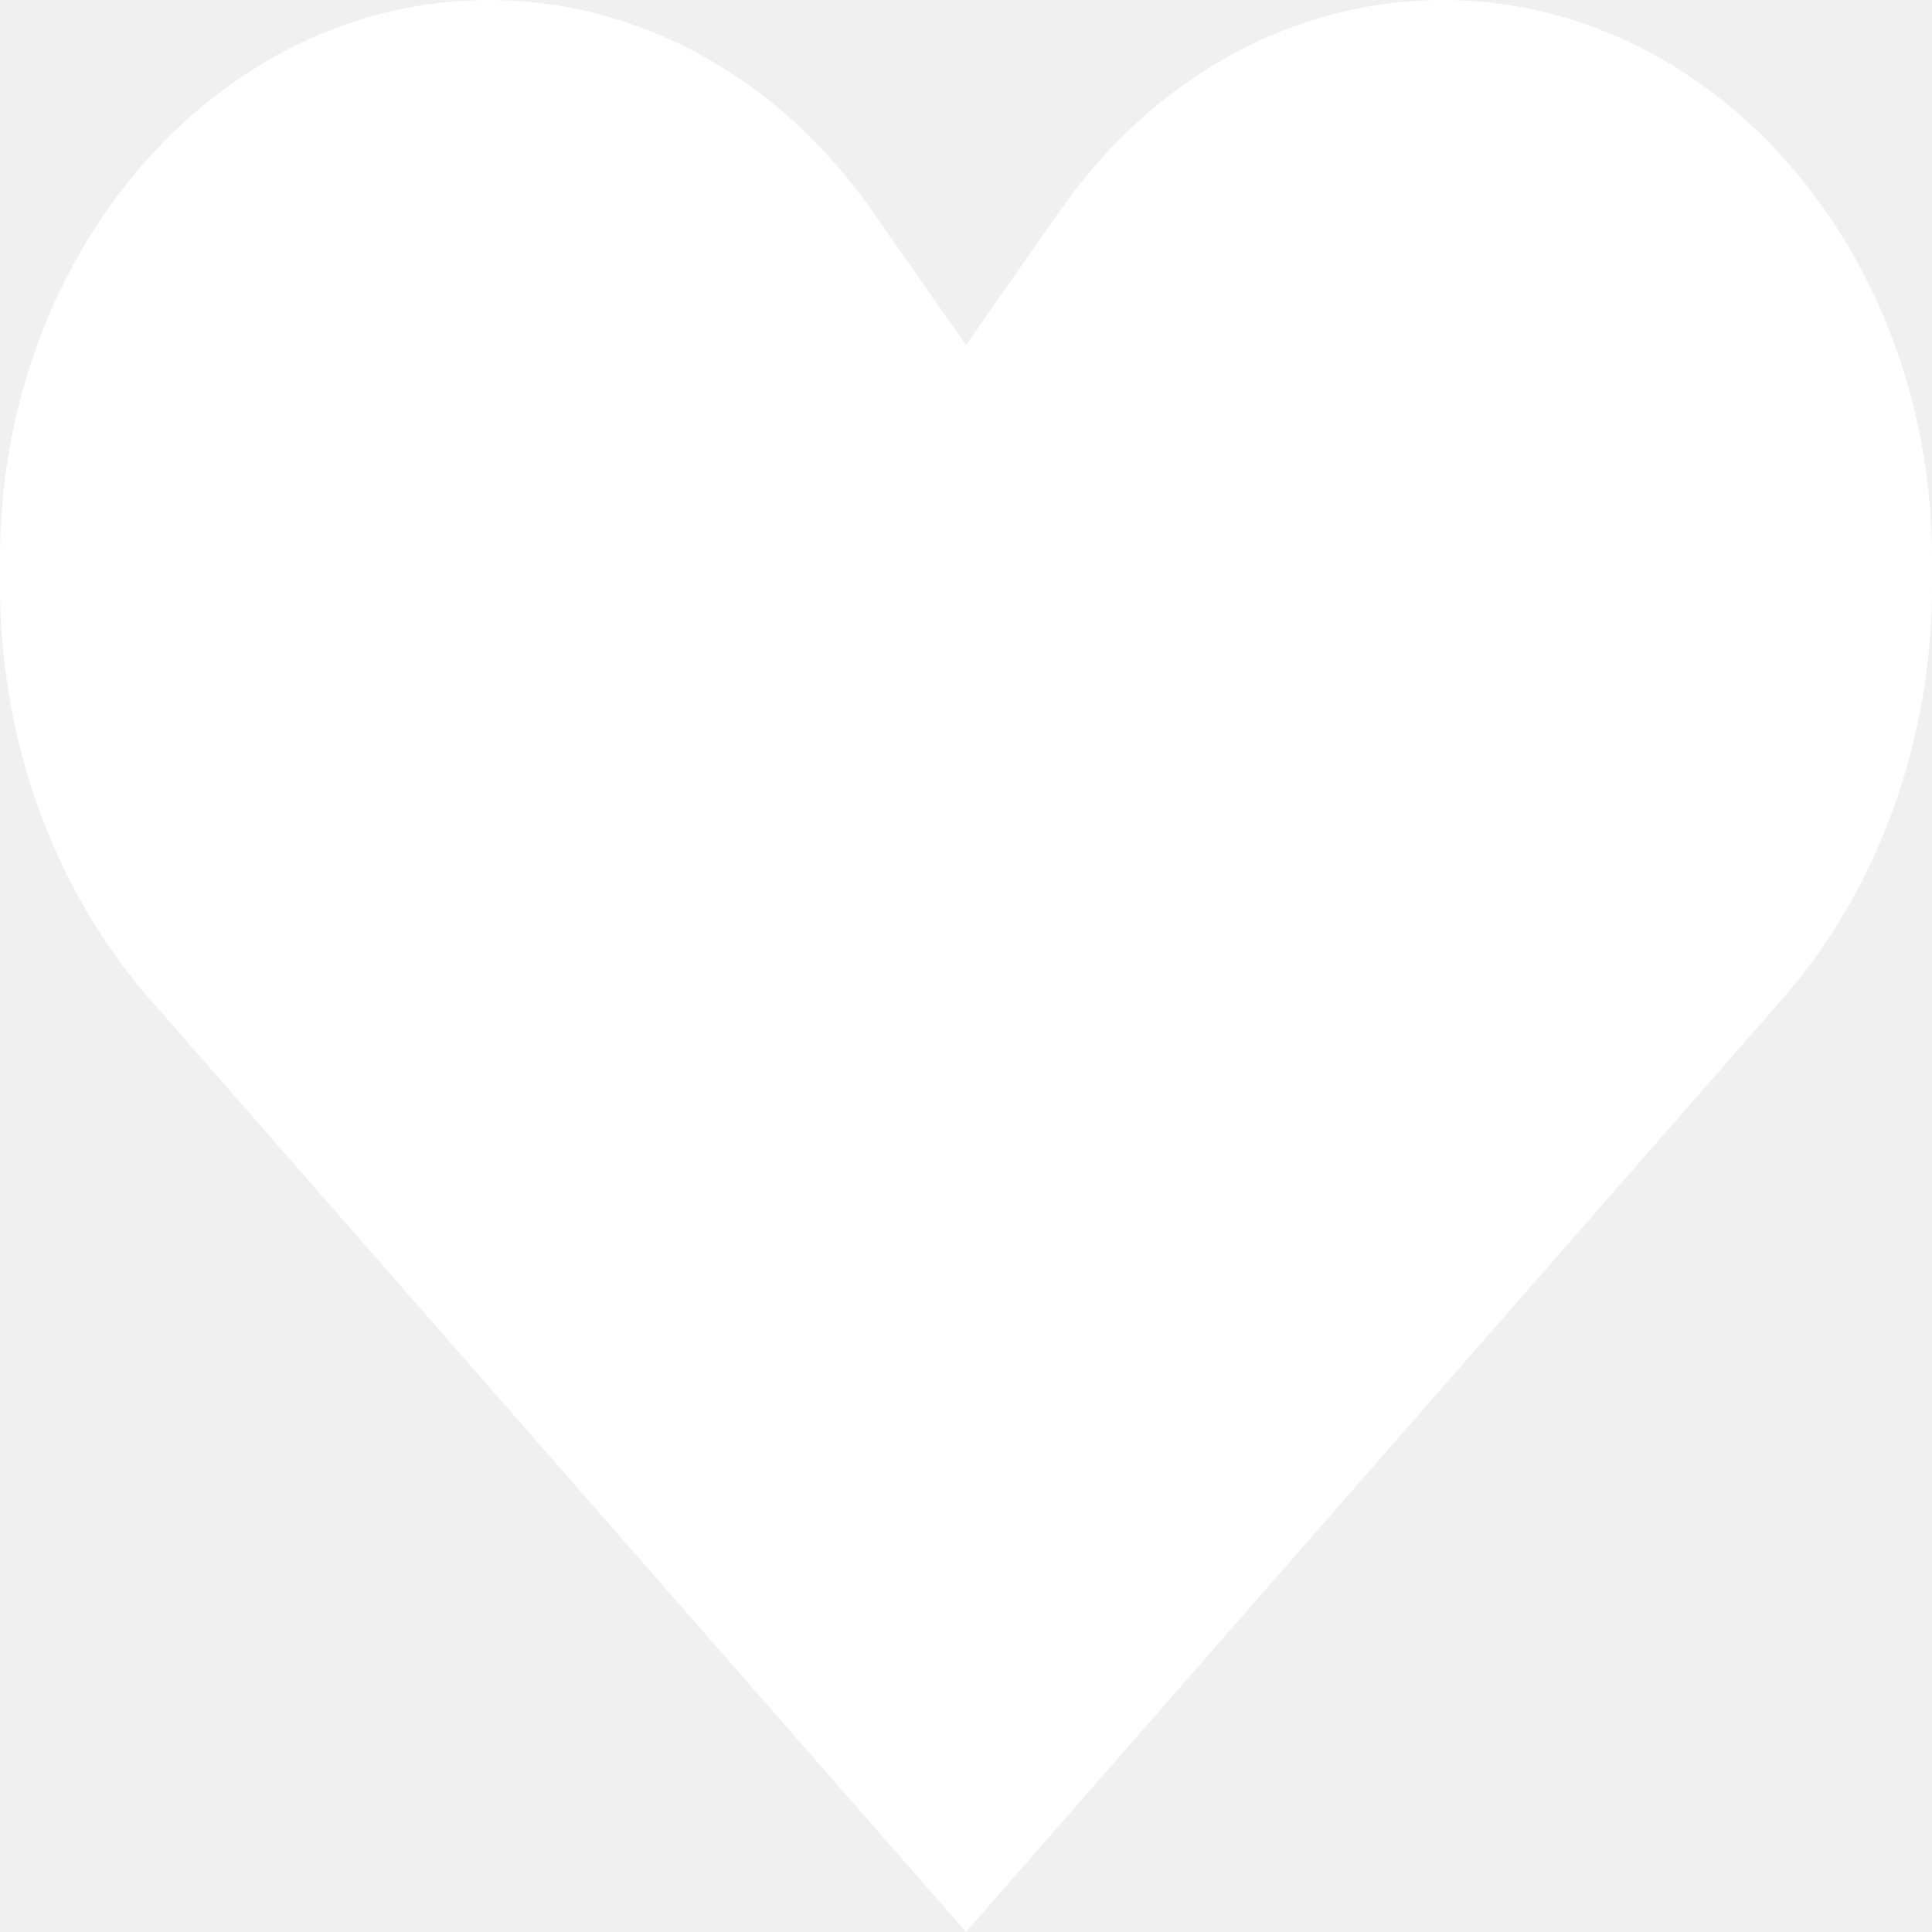
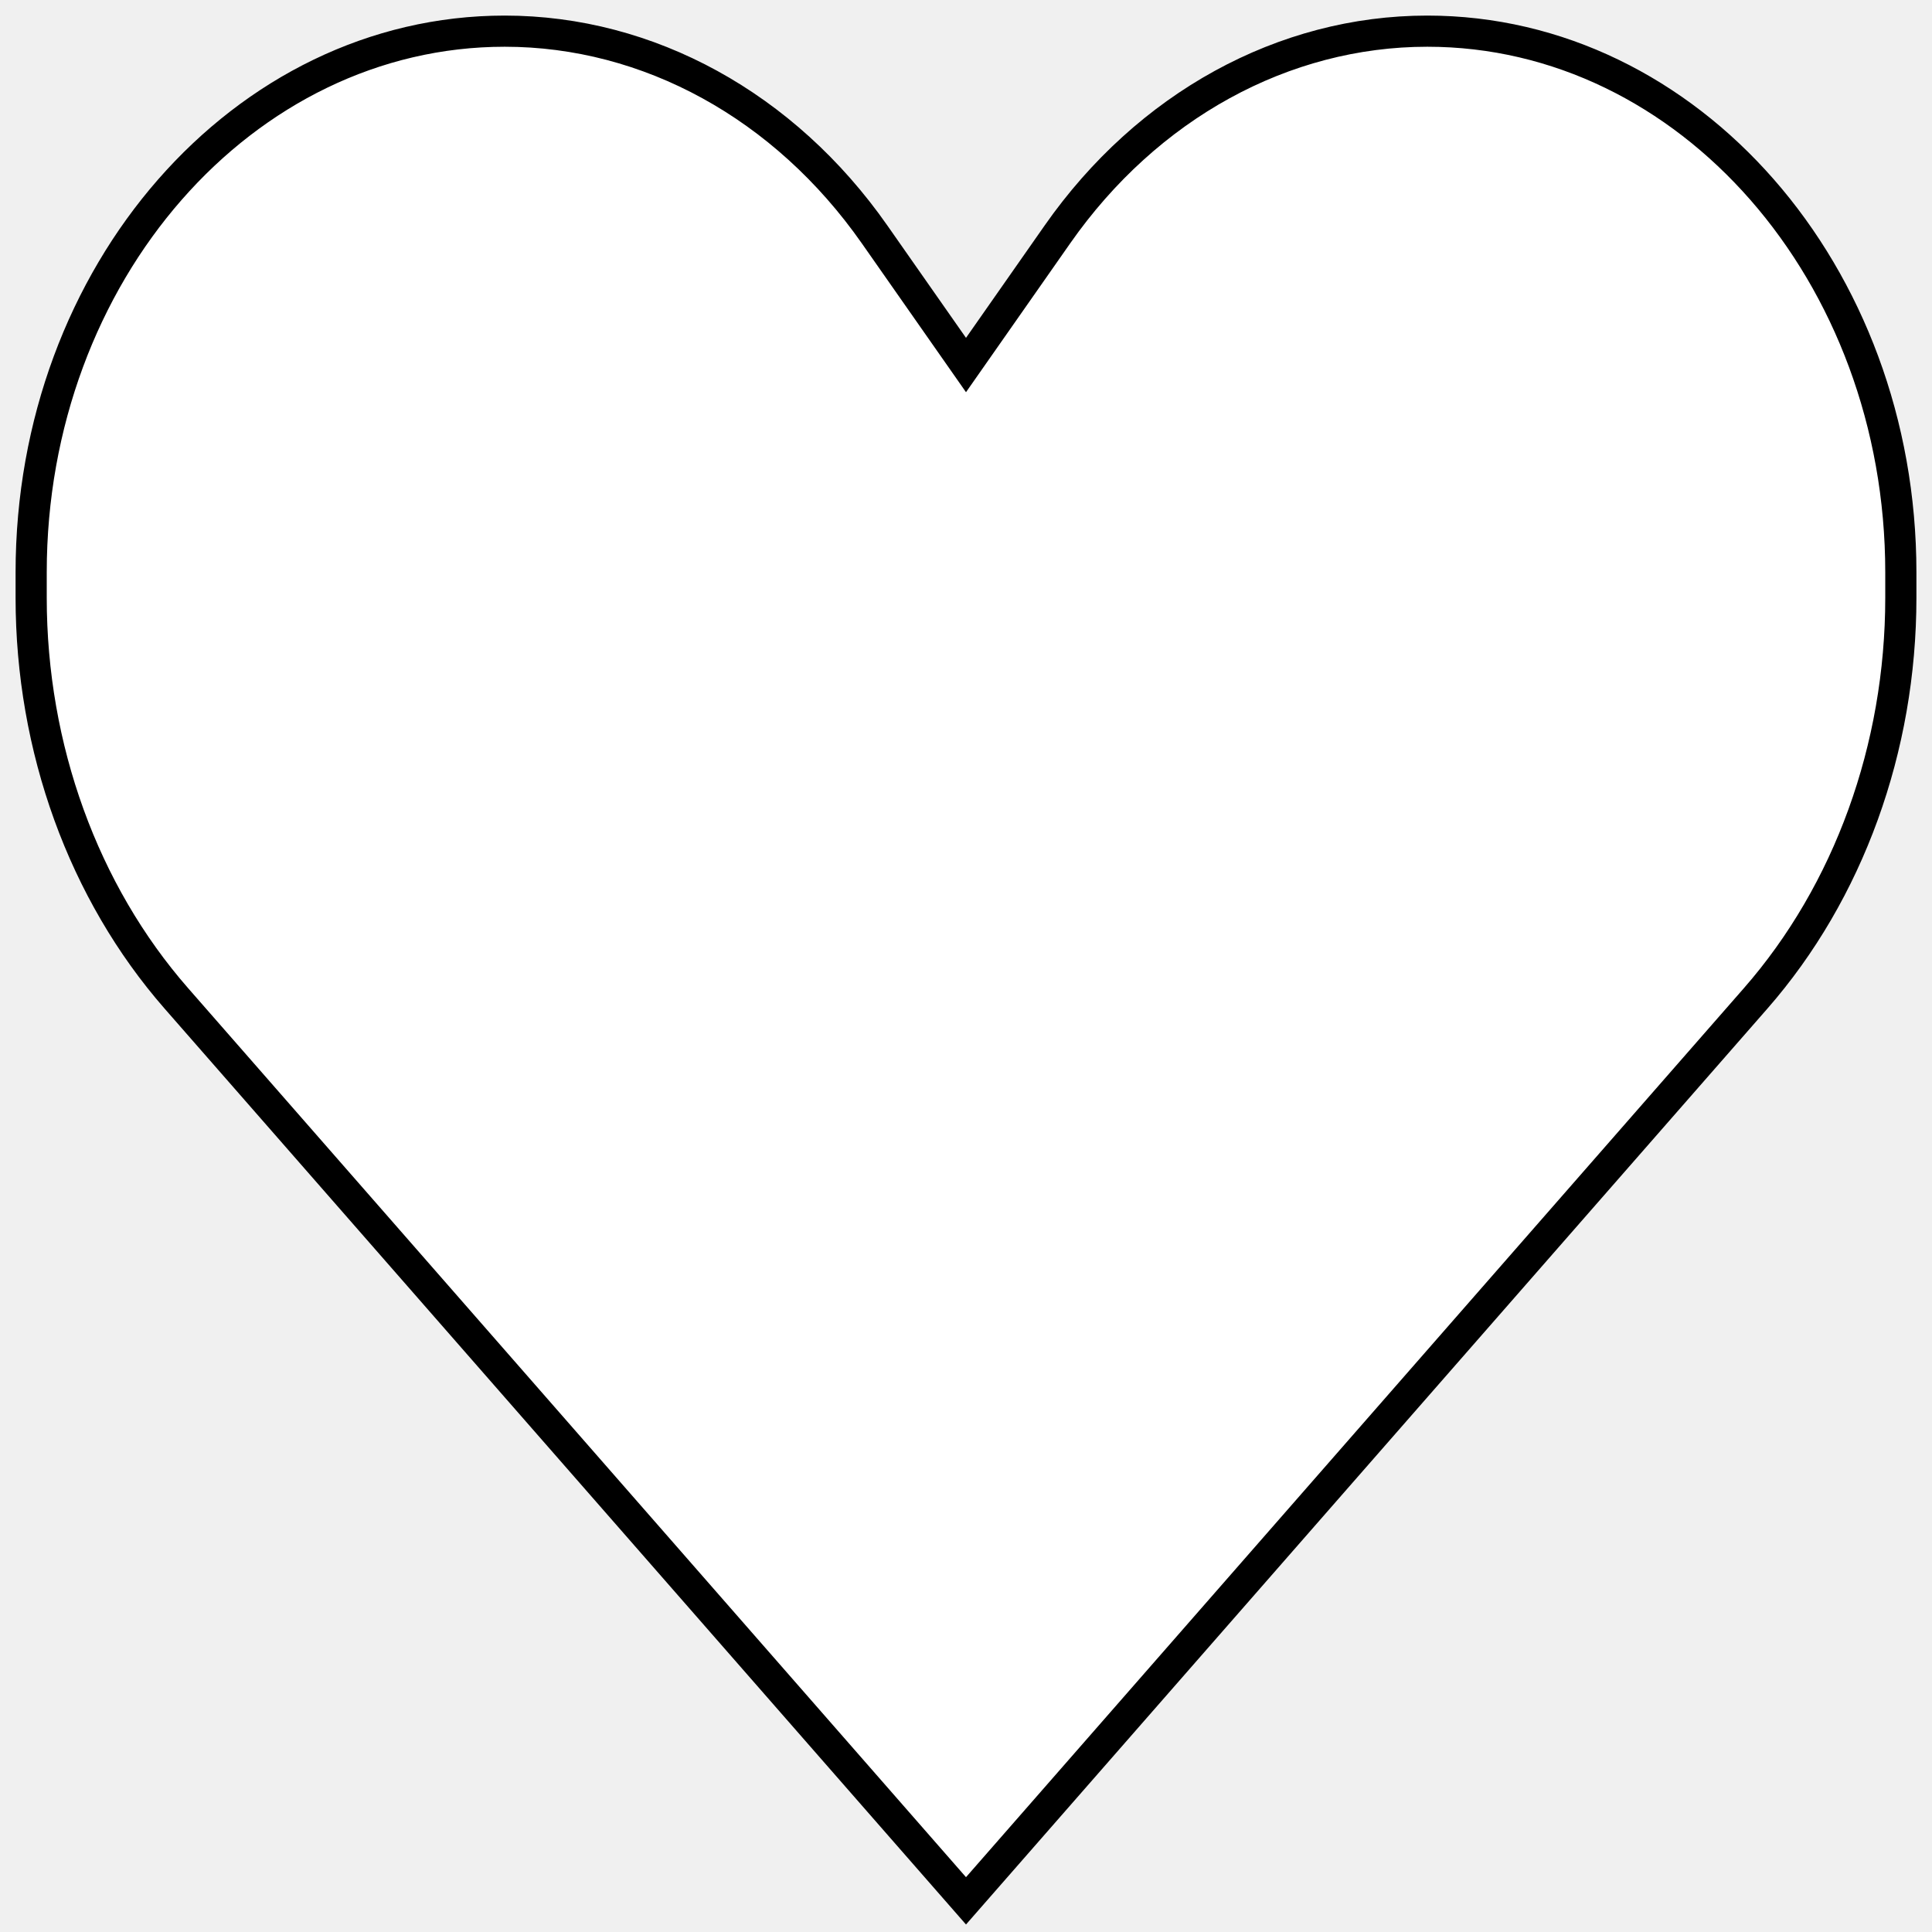
- <svg xmlns="http://www.w3.org/2000/svg" width="60" height="60" viewBox="0 0 60 60" fill="none">
-   <path d="M4.66 31.04L30 60L55.34 31.04C58.324 27.63 60 23.005 60 18.183V17.367C60 7.776 53.196 0 44.804 0C40.187 0 35.821 2.398 32.937 6.518L30 10.714L27.063 6.518C24.179 2.398 19.813 0 15.196 0C6.804 0 0 7.776 0 17.367V18.183C0 23.005 1.676 27.63 4.66 31.04Z" fill="white" />
+ <svg xmlns="http://www.w3.org/2000/svg" width="62" height="62" viewBox="0 0 62 62" fill="none">
+   <path d="M5.66 32.04L31 61L56.34 32.04C59.324 28.63 61 24.005 61 19.183V18.367C61 8.776 54.196 1 45.804 1C41.187 1 36.821 3.398 33.937 7.518L31 11.714L28.063 7.518C25.179 3.398 20.813 1 16.196 1C7.804 1 1 8.776 1 18.367V19.183C1 24.005 2.676 28.63 5.66 32.04Z" fill="white" stroke="black" />
</svg>
